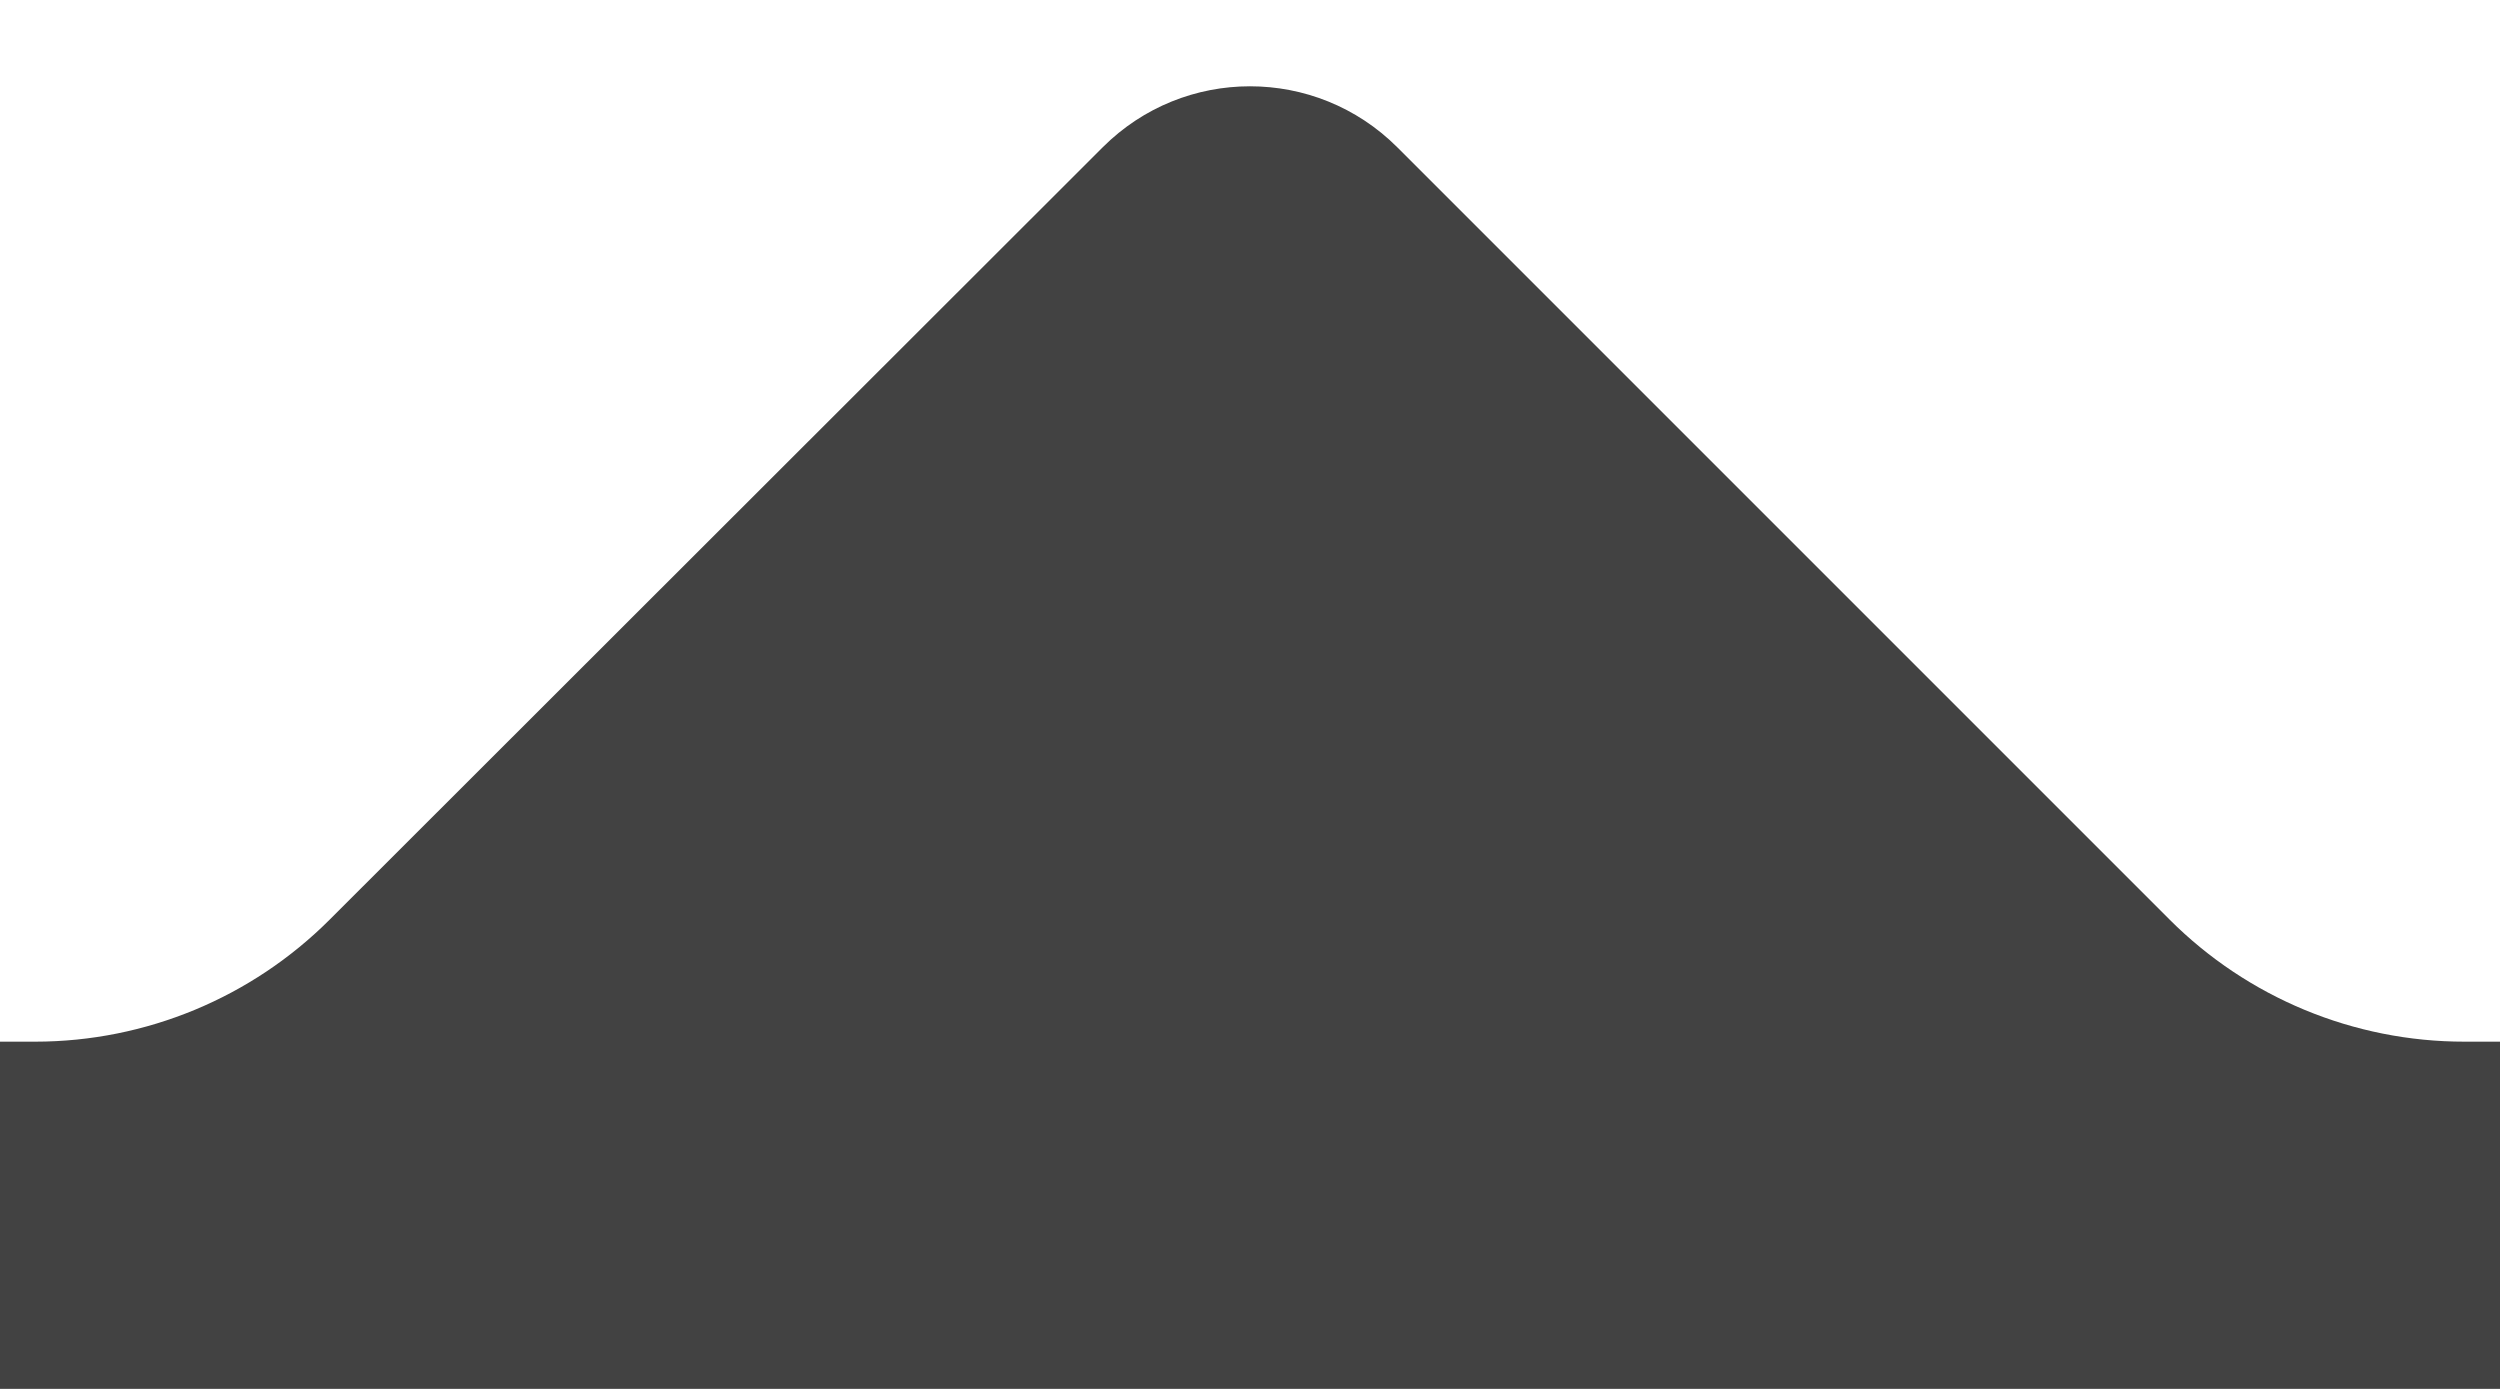
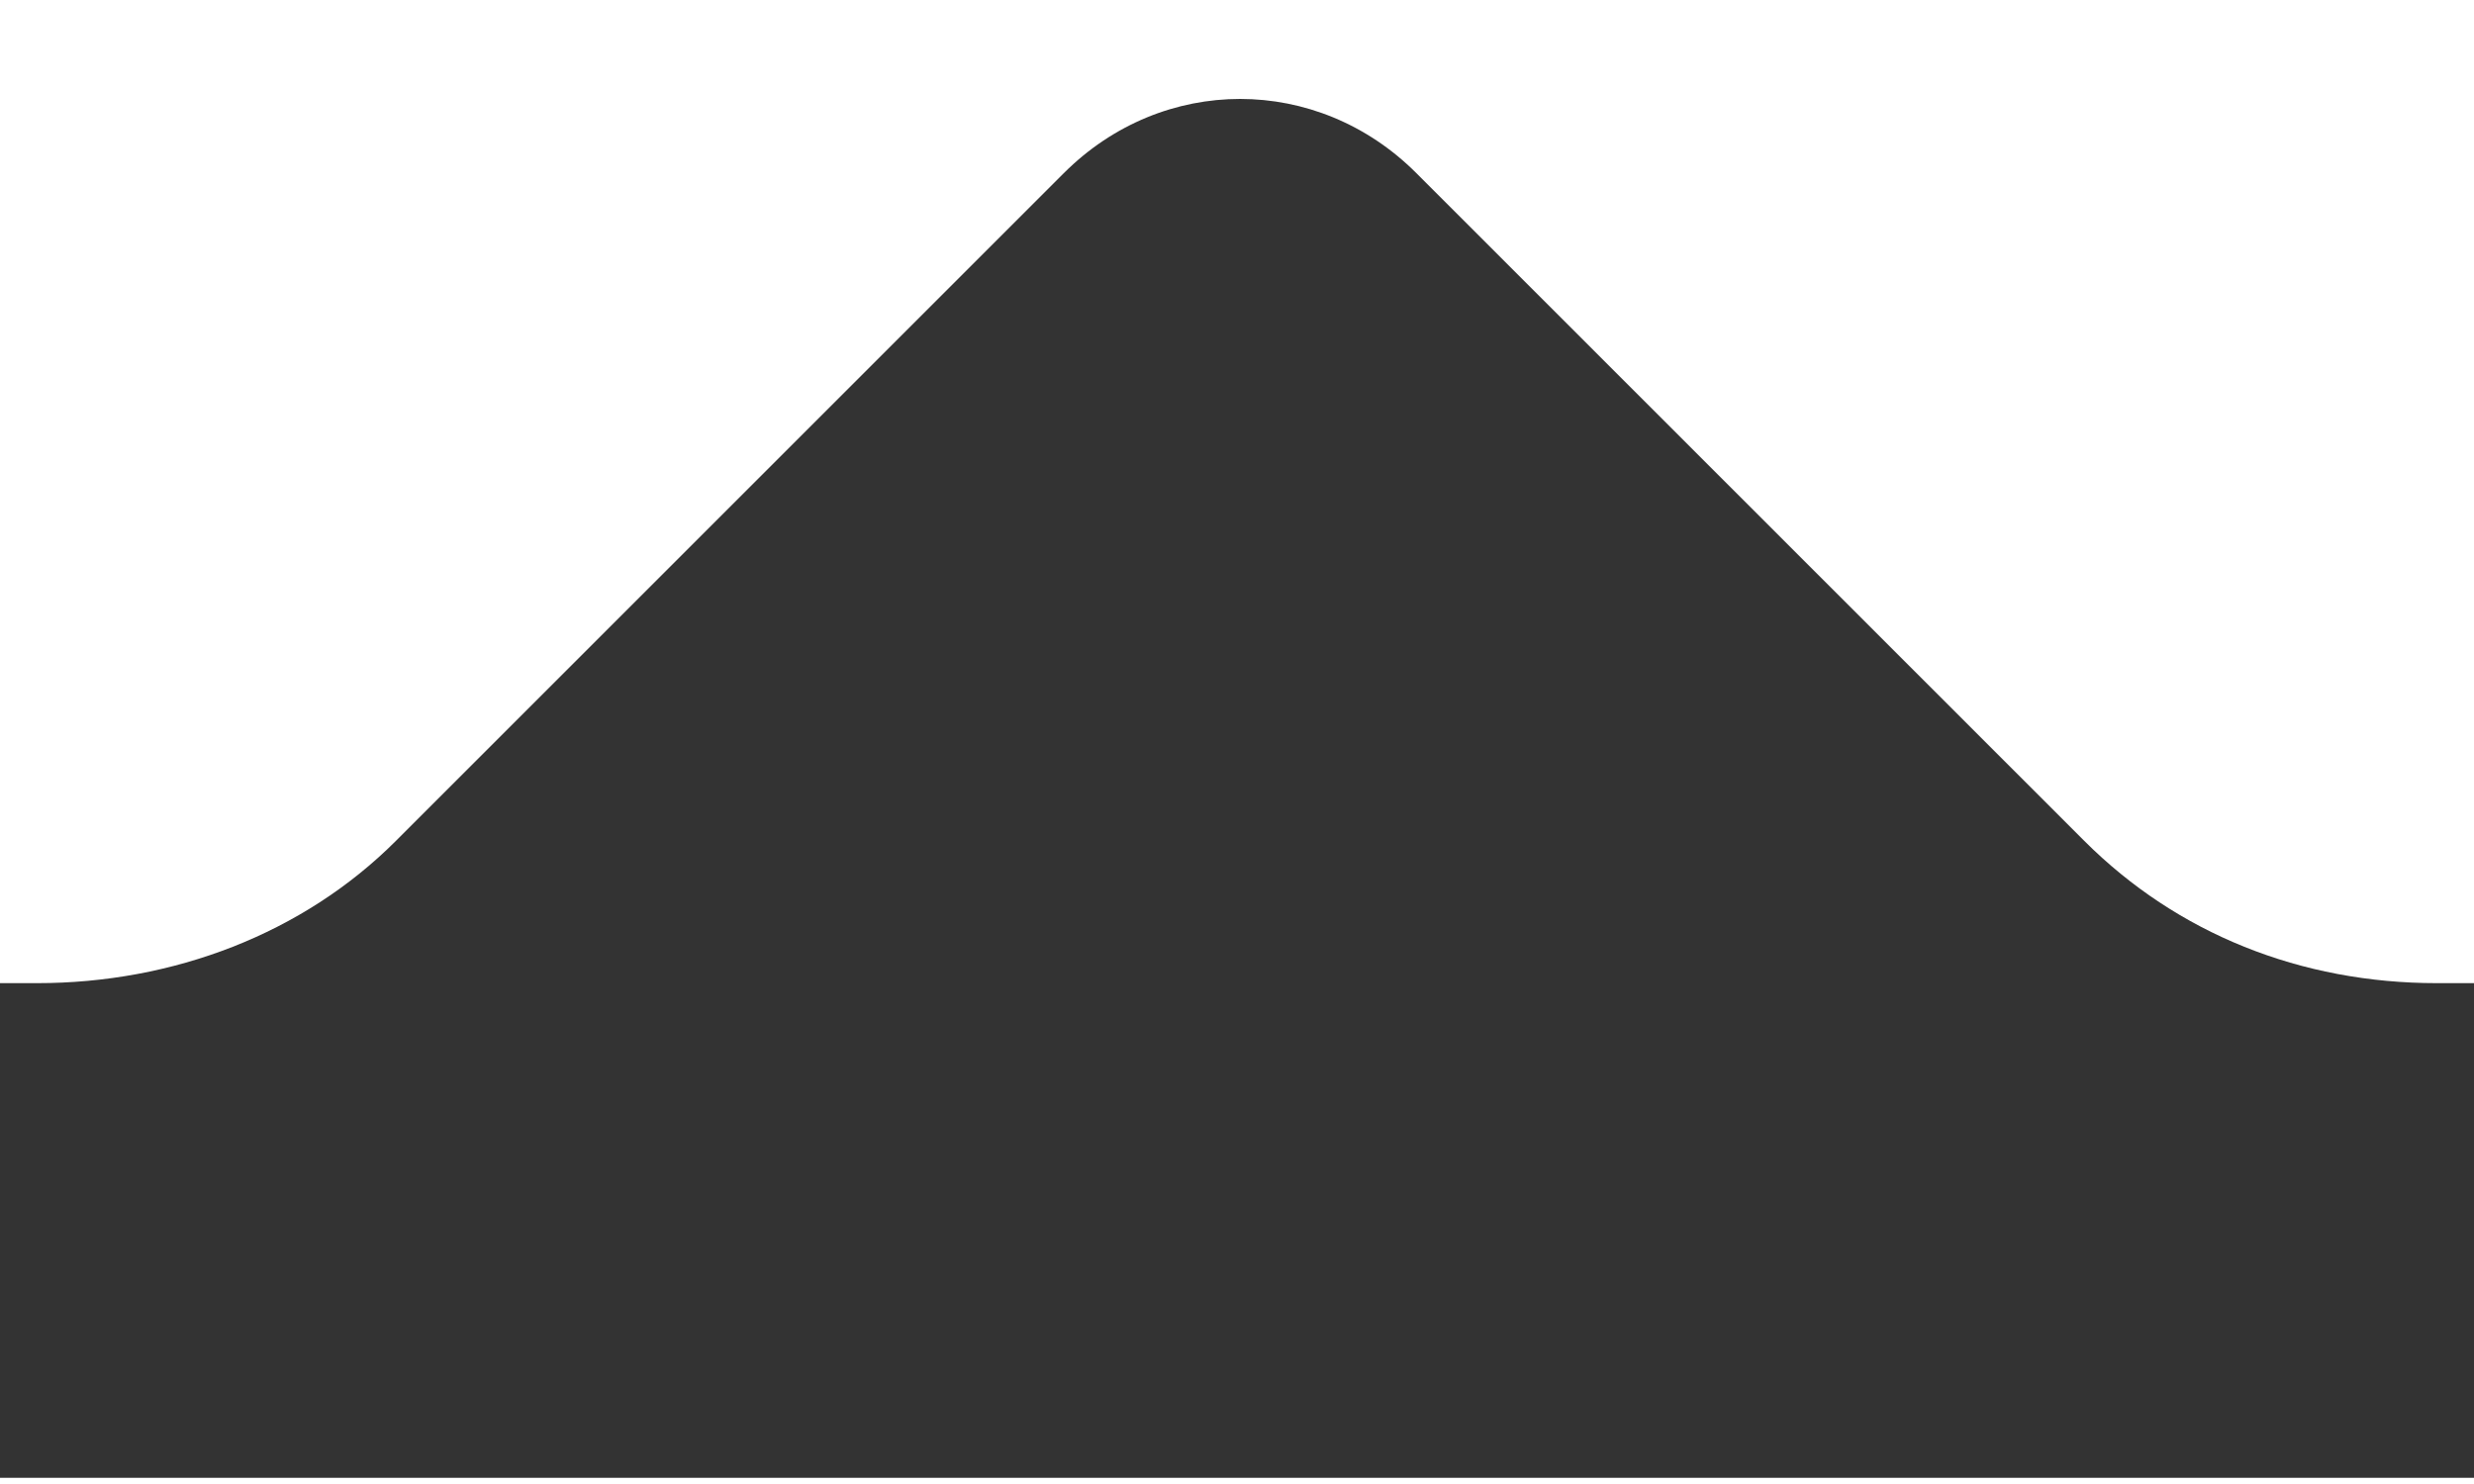
- <svg xmlns="http://www.w3.org/2000/svg" width="36" height="20" viewBox="0 0 36 20">
-   <path d="M20.12,2.12,31.24,13.24A6,6,0,0,0,35.49,15H36v5H0V15H.51a6,6,0,0,0,4.24-1.76L15.88,2.12A3,3,0,0,1,20.12,2.12Z" fill="#424242" />
+ <svg xmlns="http://www.w3.org/2000/svg" width="40" height="24" viewBox="0 0 40 24" fill="#333333">
+   <path d="M0,15.9l0.6,0c2.2,0,4.3-0.8,5.8-2.3L17.2,2.8c1.6-1.6,4.1-1.6,5.7,0l10.8,10.8c1.5,1.5,3.5,2.3,5.7,2.3H40v8H0 V15.9z" />
</svg>
